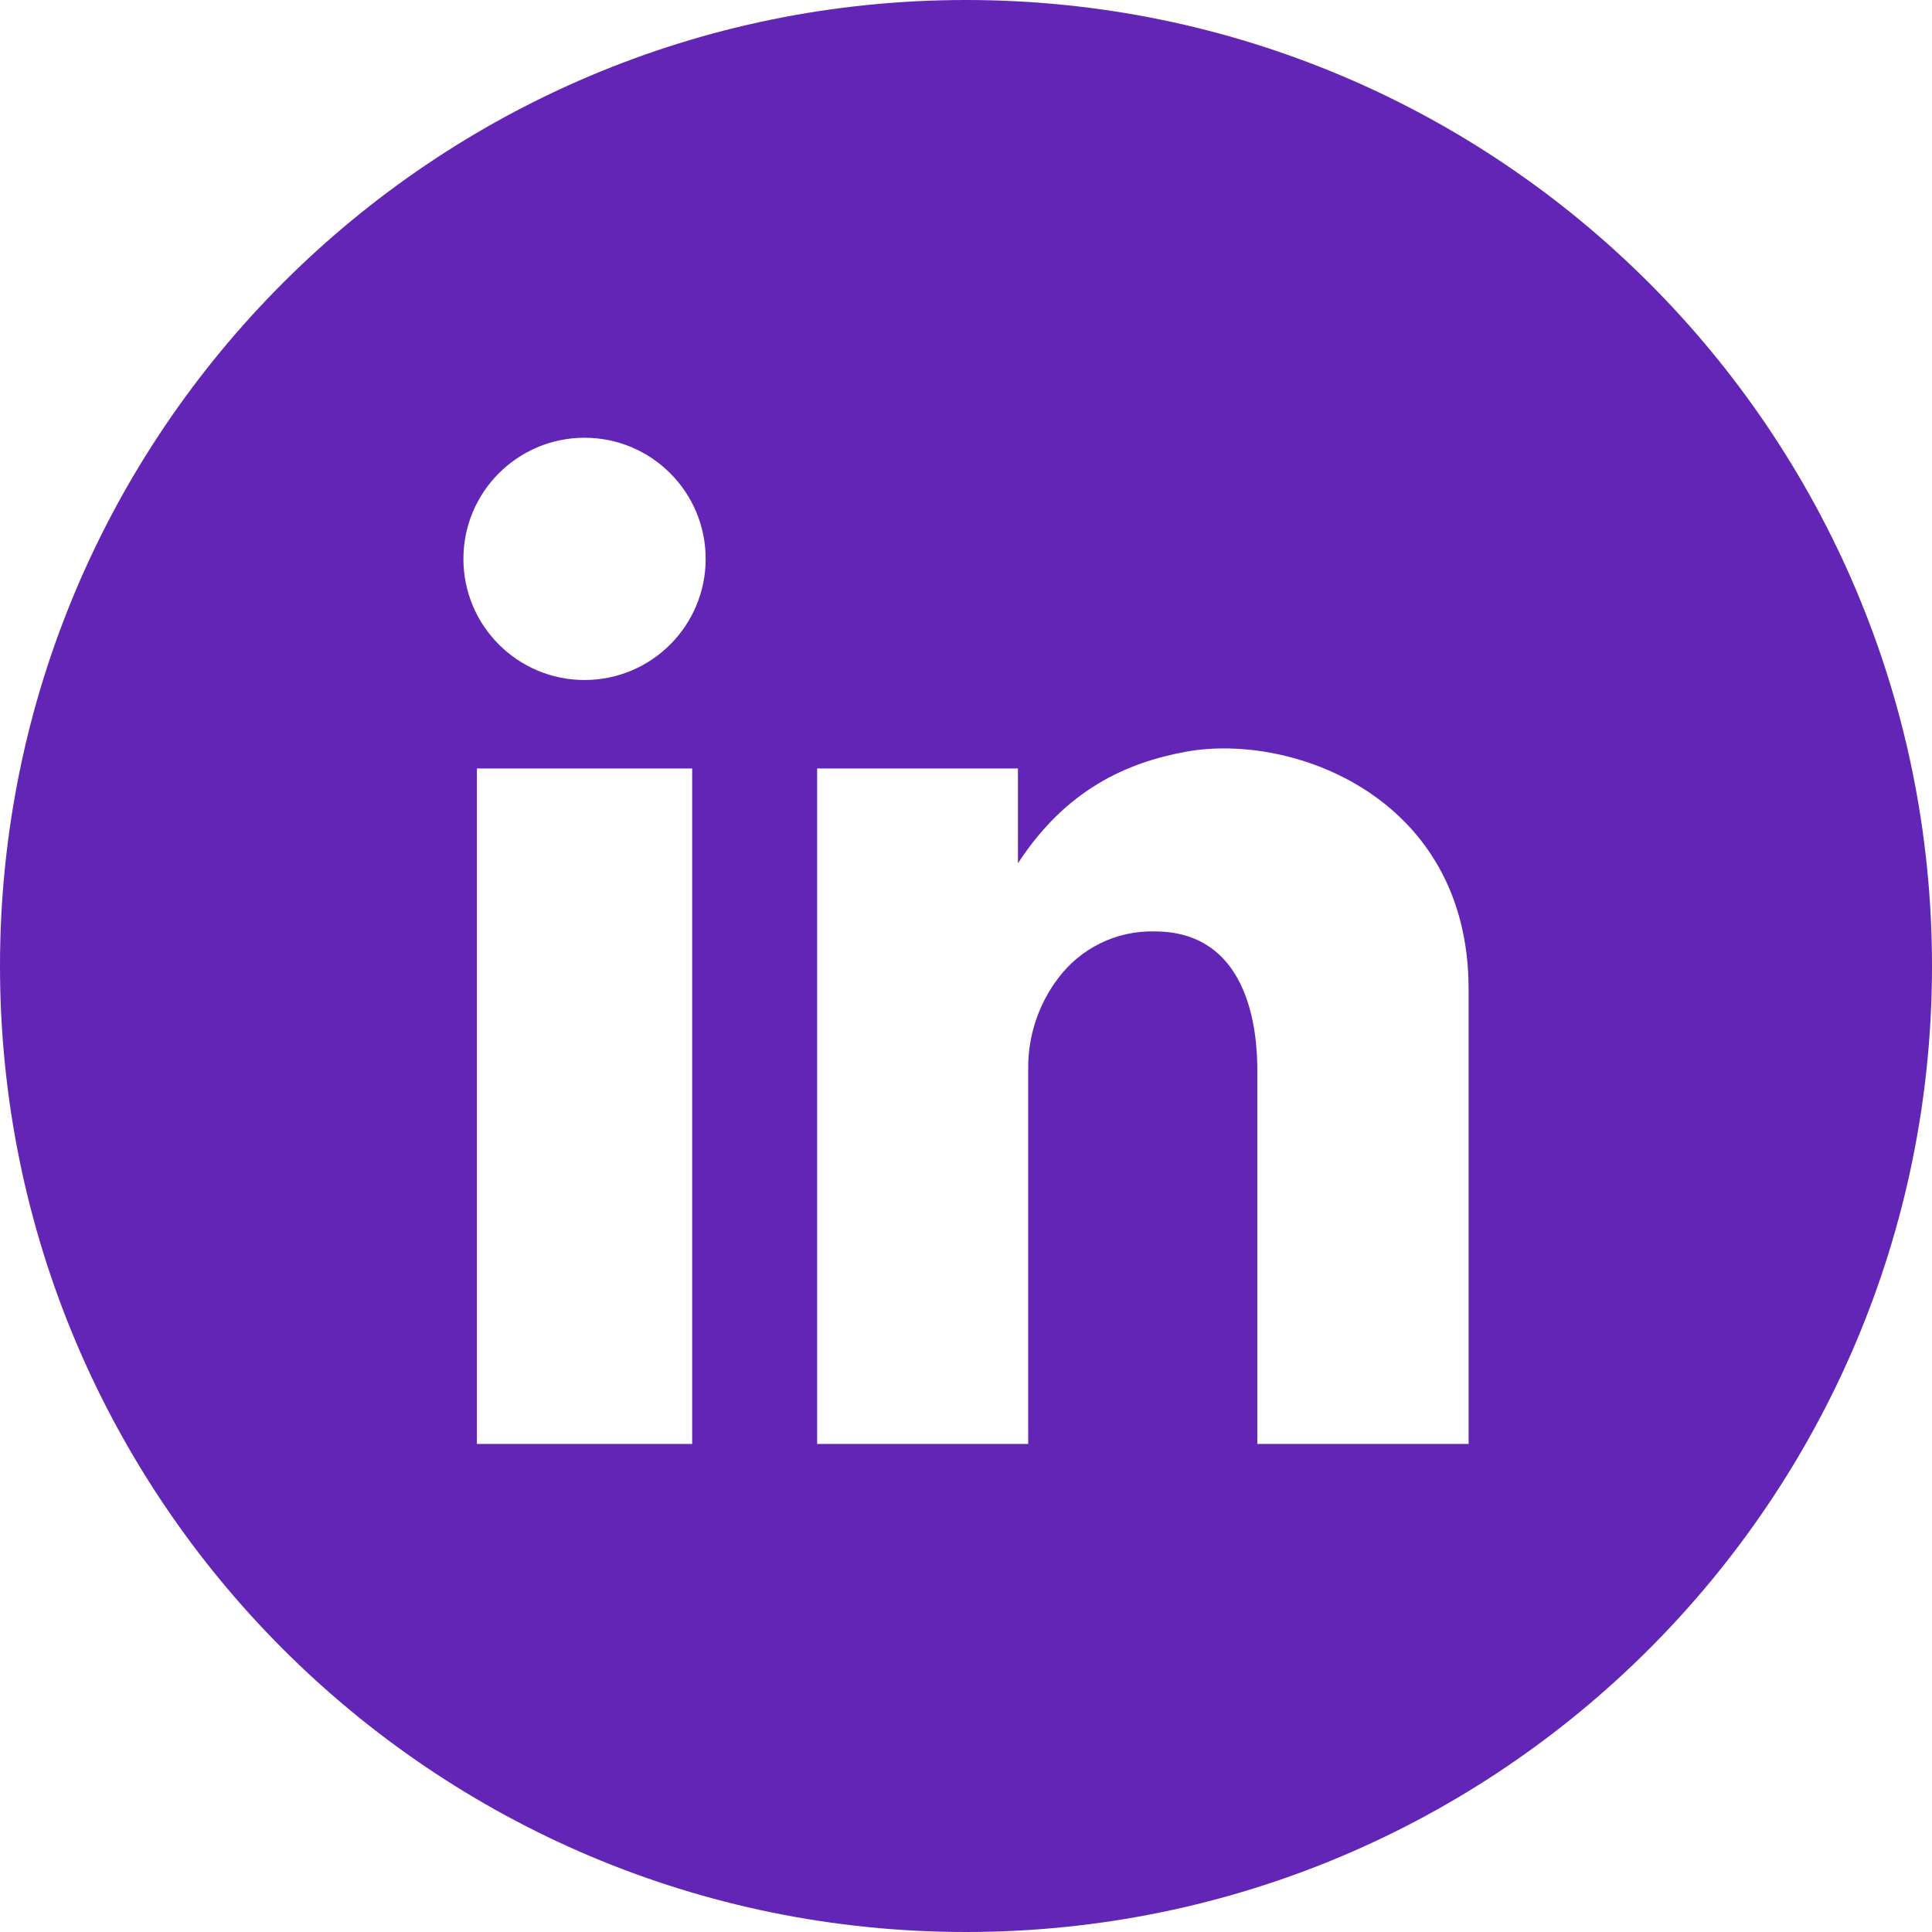
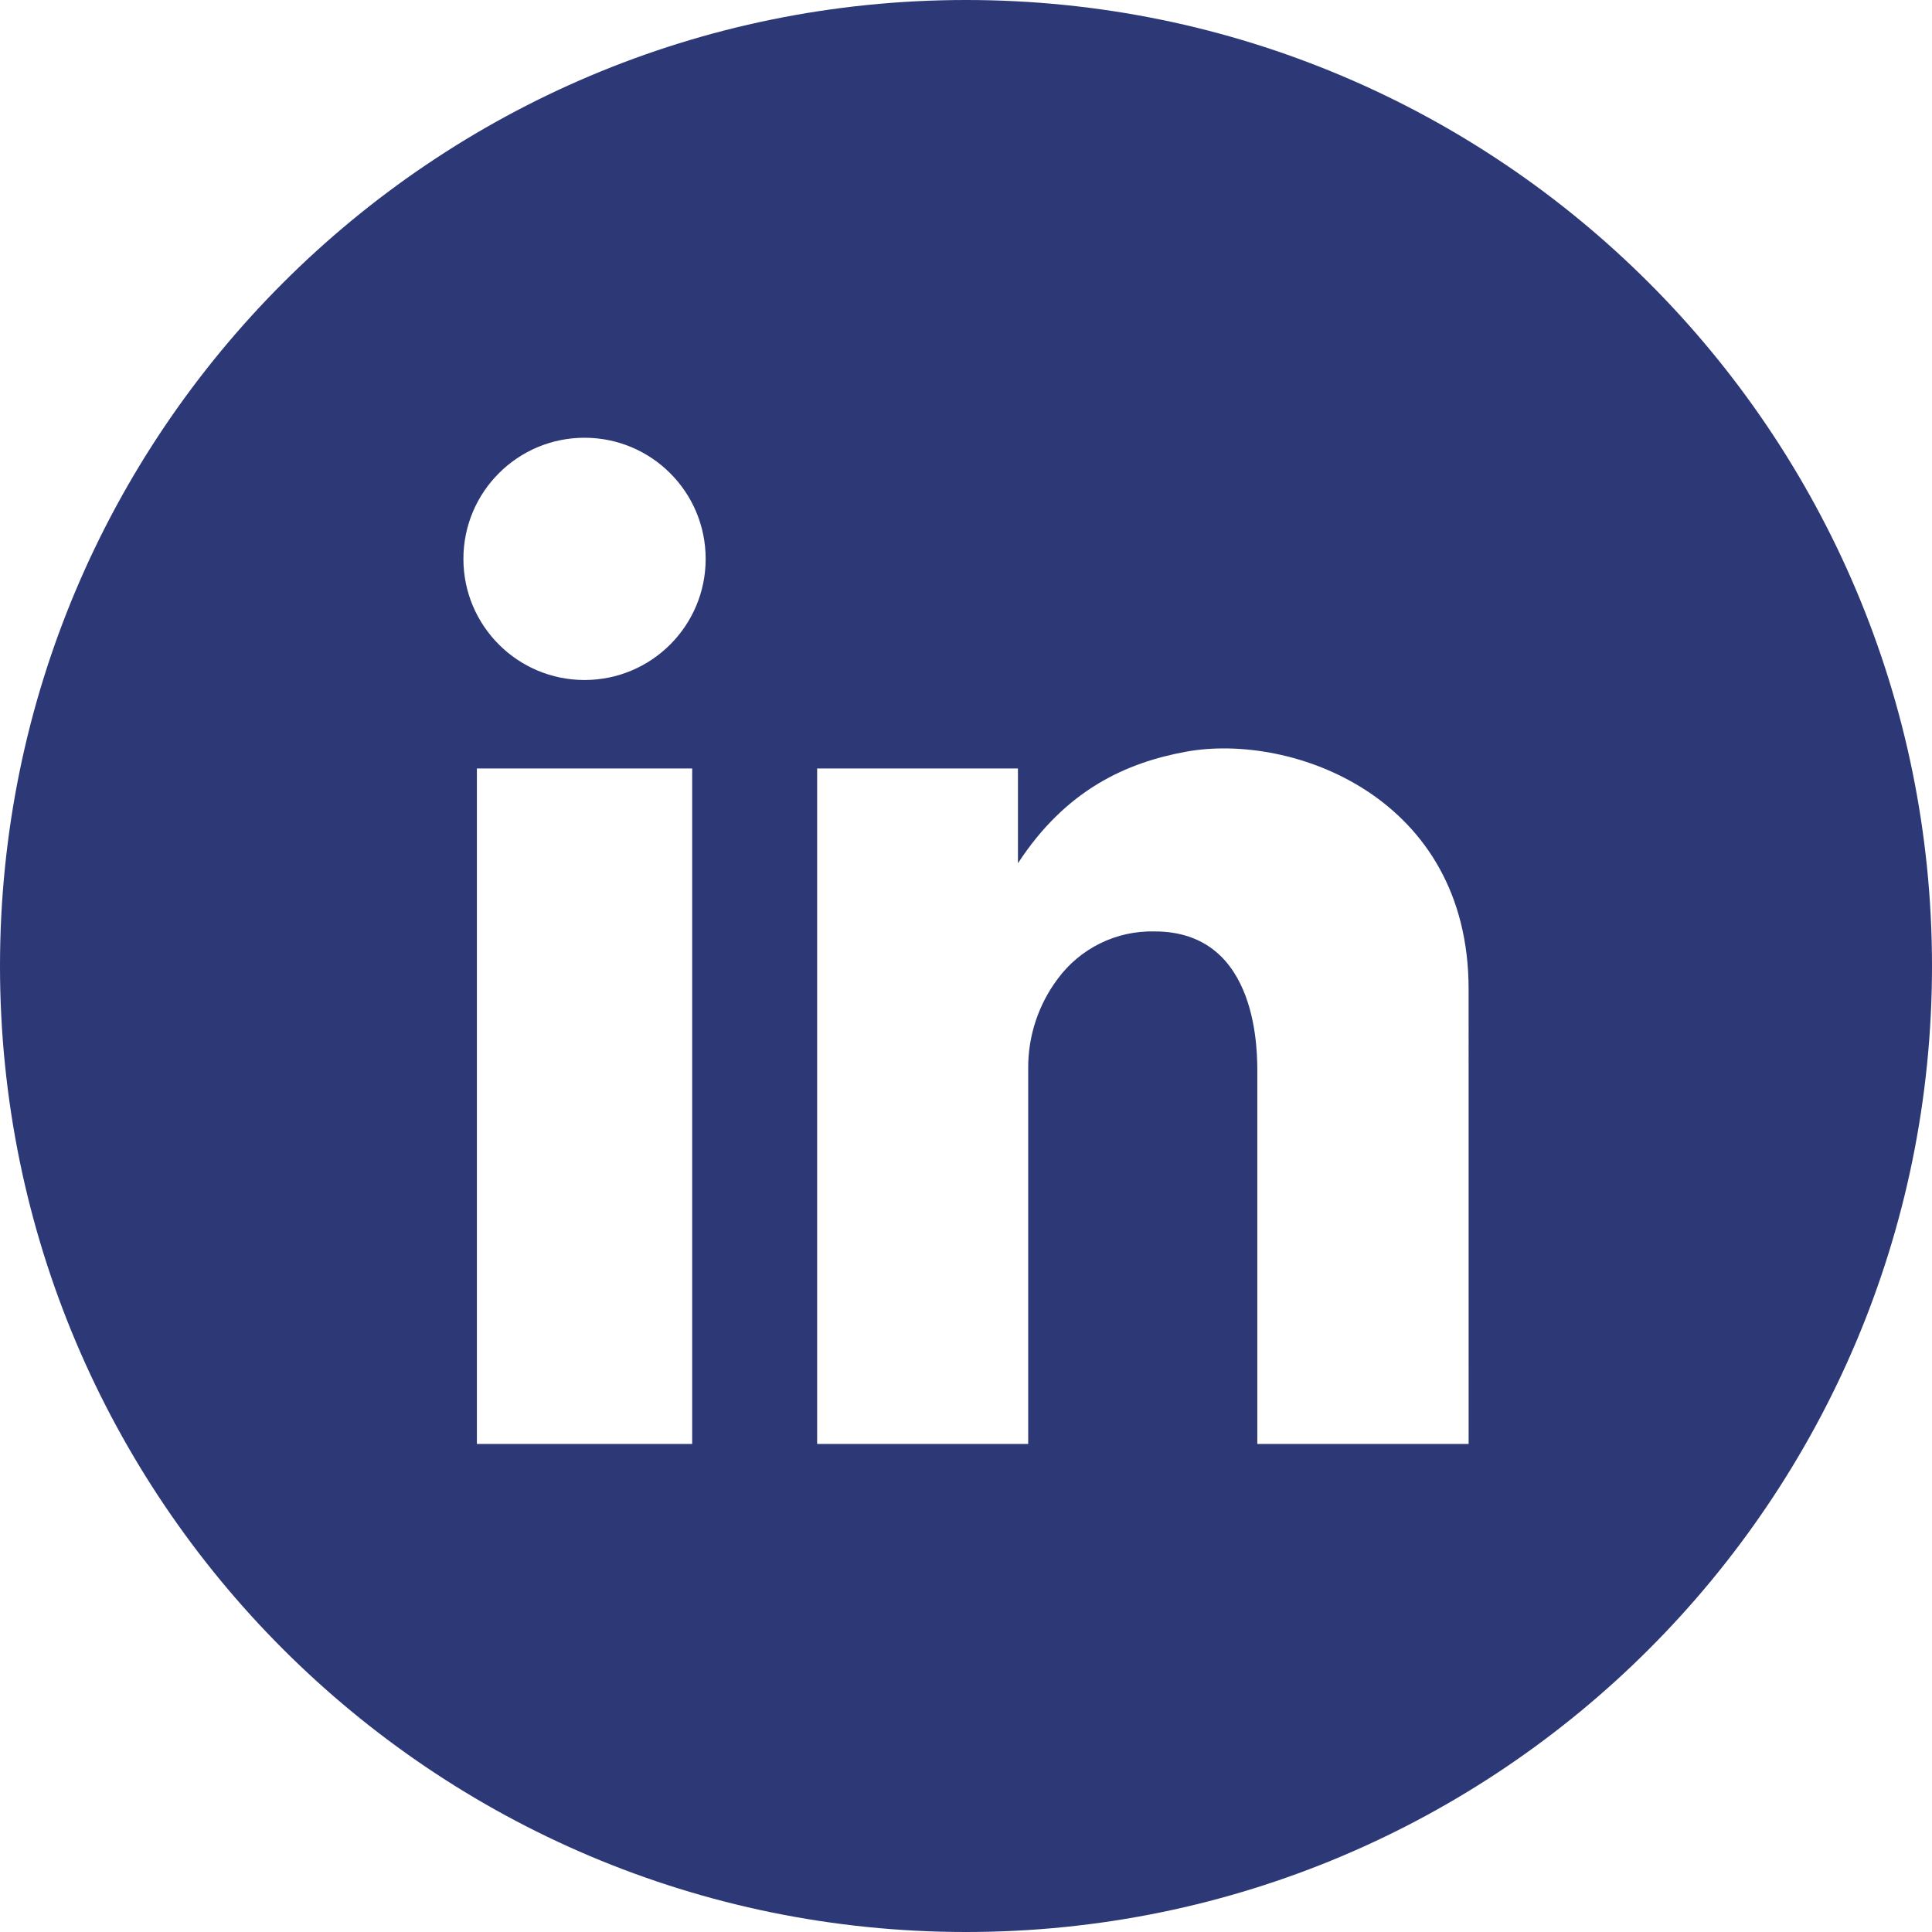
<svg xmlns="http://www.w3.org/2000/svg" data-name="Layer 1" id="Layer_1" viewBox="0 0 512 512">
-   <path d="M256,0C114.615,0,0,114.615,0,256S114.615,512,256,512,512,397.385,512,256,397.385,0,256,0ZM183.435,382.667H126.381V203.653h57.054ZM154.908,180.208a32.1,32.1,0,1,1,32.1-32.1A32.1,32.1,0,0,1,154.908,180.208ZM389.2,382.667h-56l0-97.882c0-4.973.785-37.949-27.219-37.949a30.948,30.948,0,0,0-25.681,12.576,39.134,39.134,0,0,0-7.818,23.8v99.451H216.55V203.653h53.216v25.124c12.737-19.541,28.789-26.694,44.578-29.573,28.027-5.11,74.851,11.952,74.851,62.9Z" fill="#6225B5" />
+   <path d="M256,0C114.615,0,0,114.615,0,256S114.615,512,256,512,512,397.385,512,256,397.385,0,256,0ZM183.435,382.667H126.381V203.653h57.054ZM154.908,180.208a32.1,32.1,0,1,1,32.1-32.1A32.1,32.1,0,0,1,154.908,180.208ZM389.2,382.667h-56l0-97.882c0-4.973.785-37.949-27.219-37.949a30.948,30.948,0,0,0-25.681,12.576,39.134,39.134,0,0,0-7.818,23.8v99.451H216.55V203.653h53.216v25.124c12.737-19.541,28.789-26.694,44.578-29.573,28.027-5.11,74.851,11.952,74.851,62.9Z" fill="#2D3976" />
</svg>
